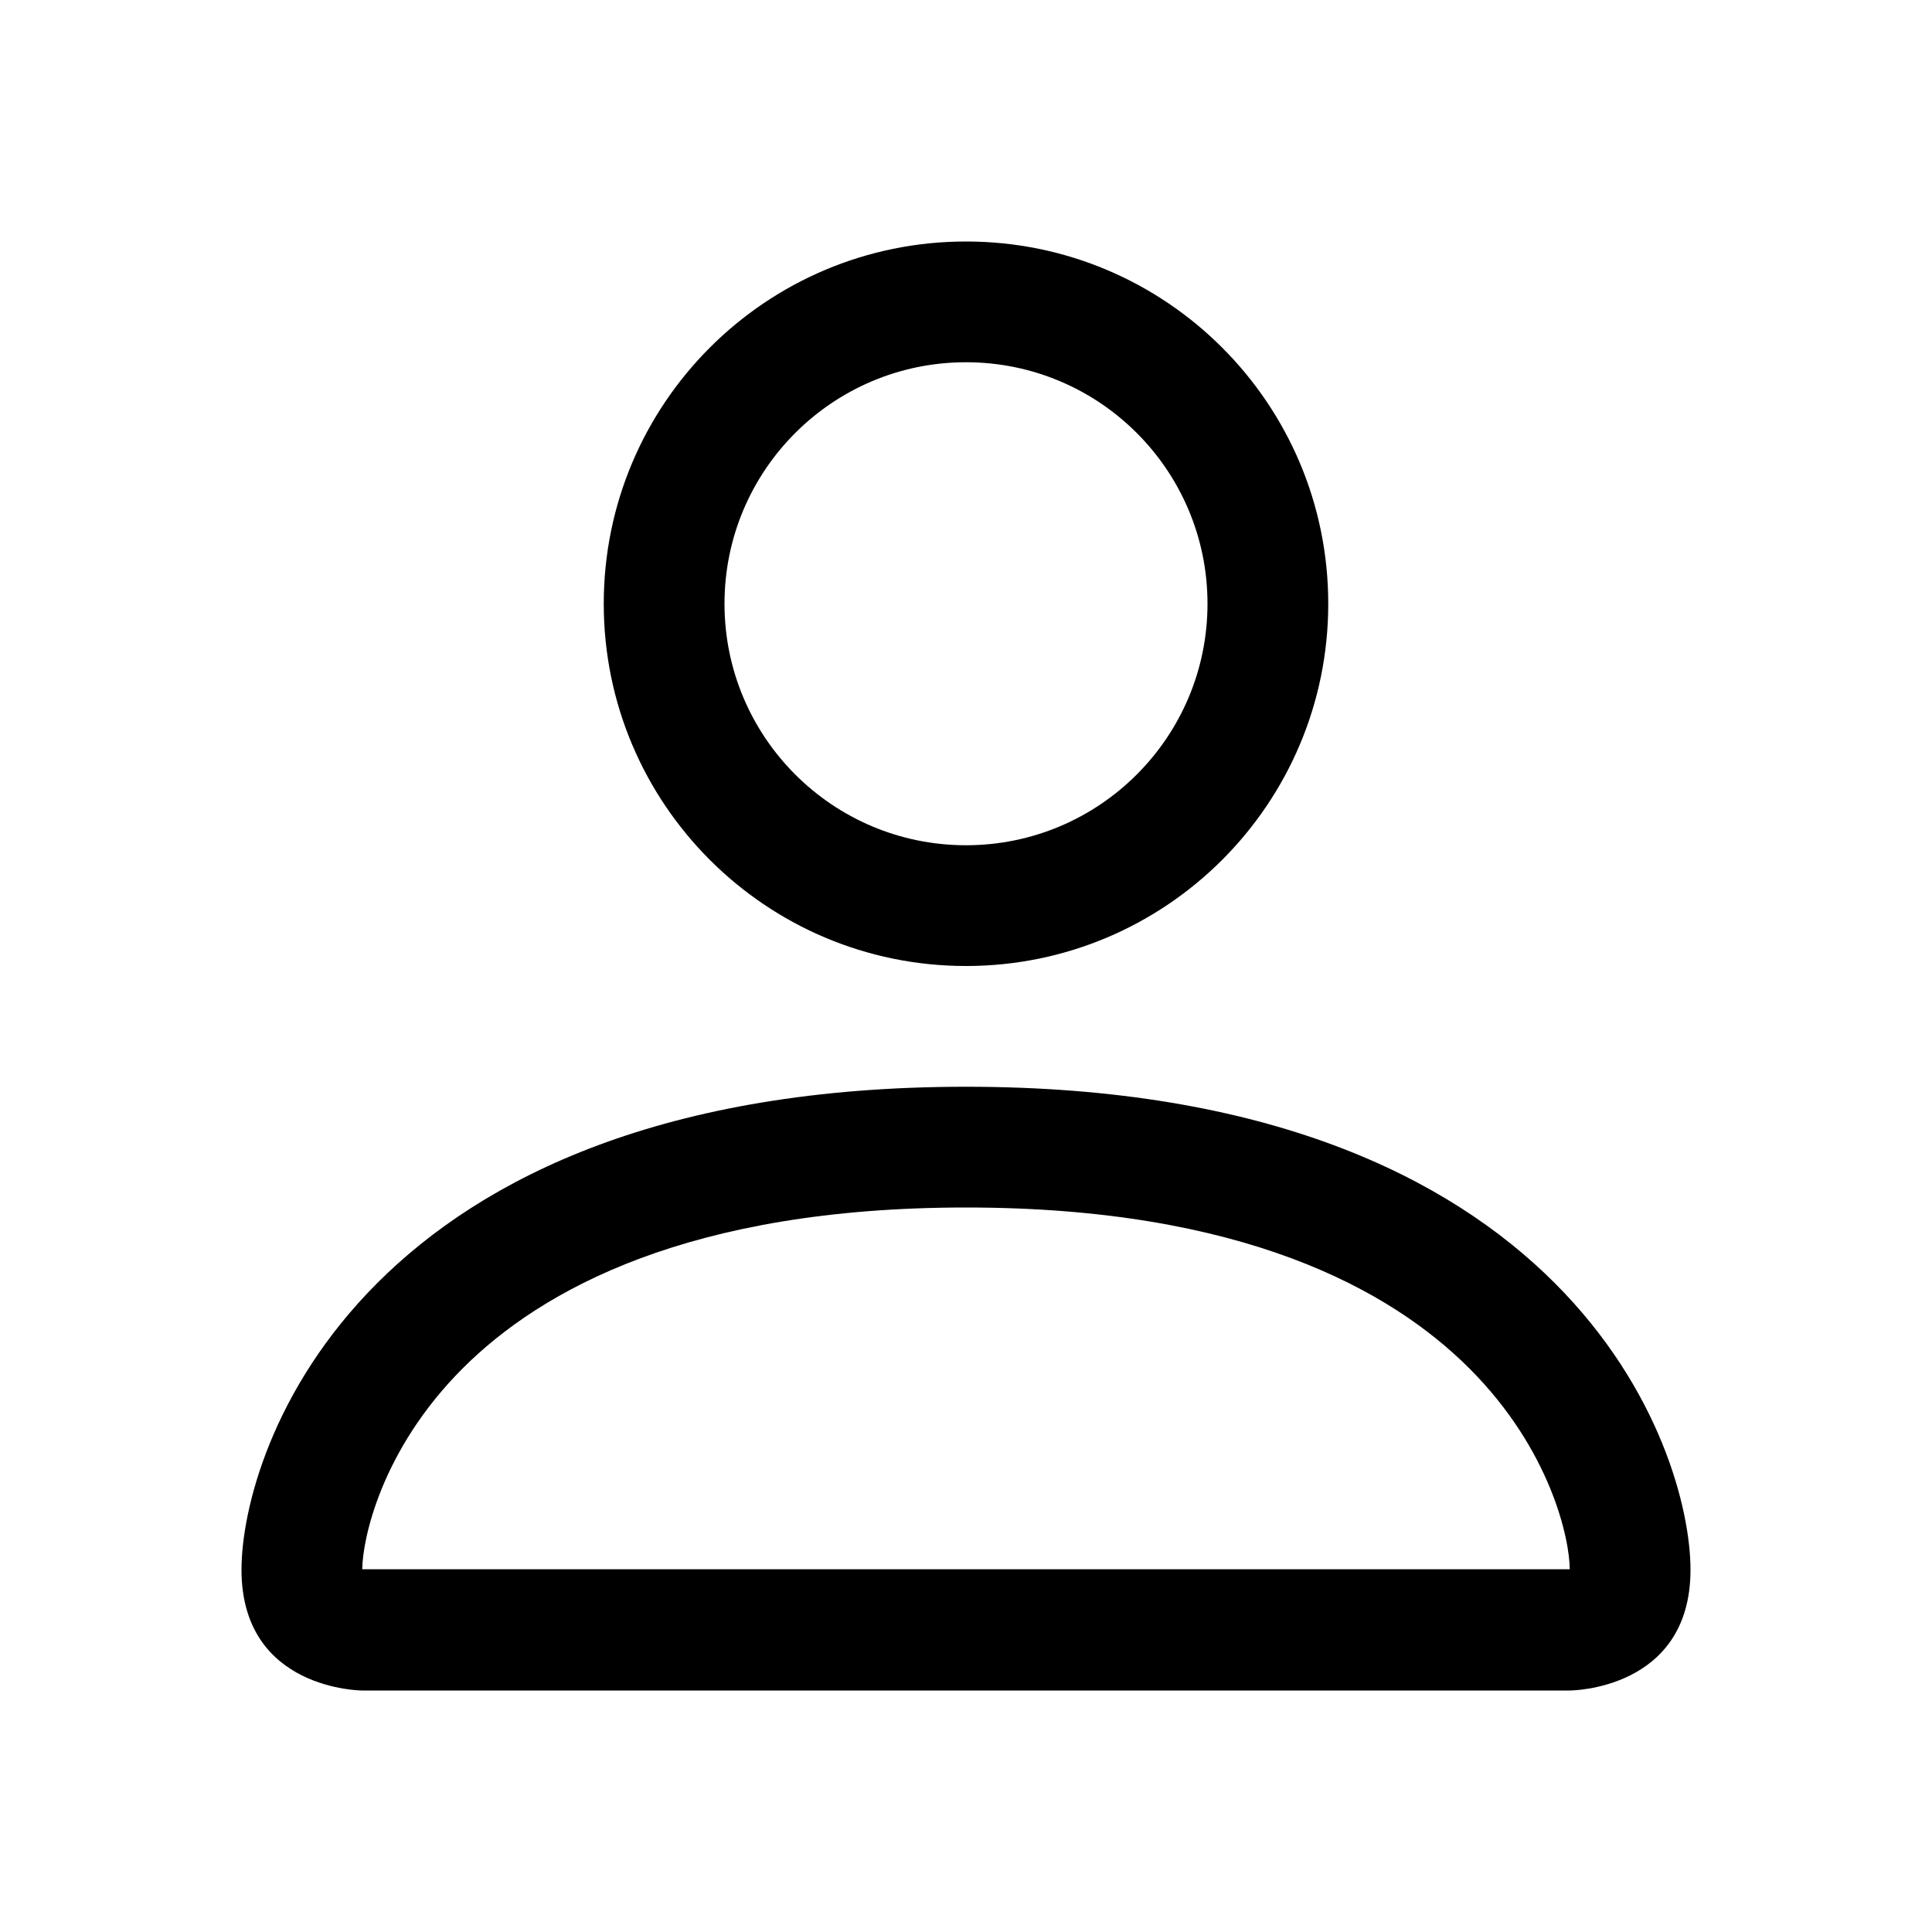
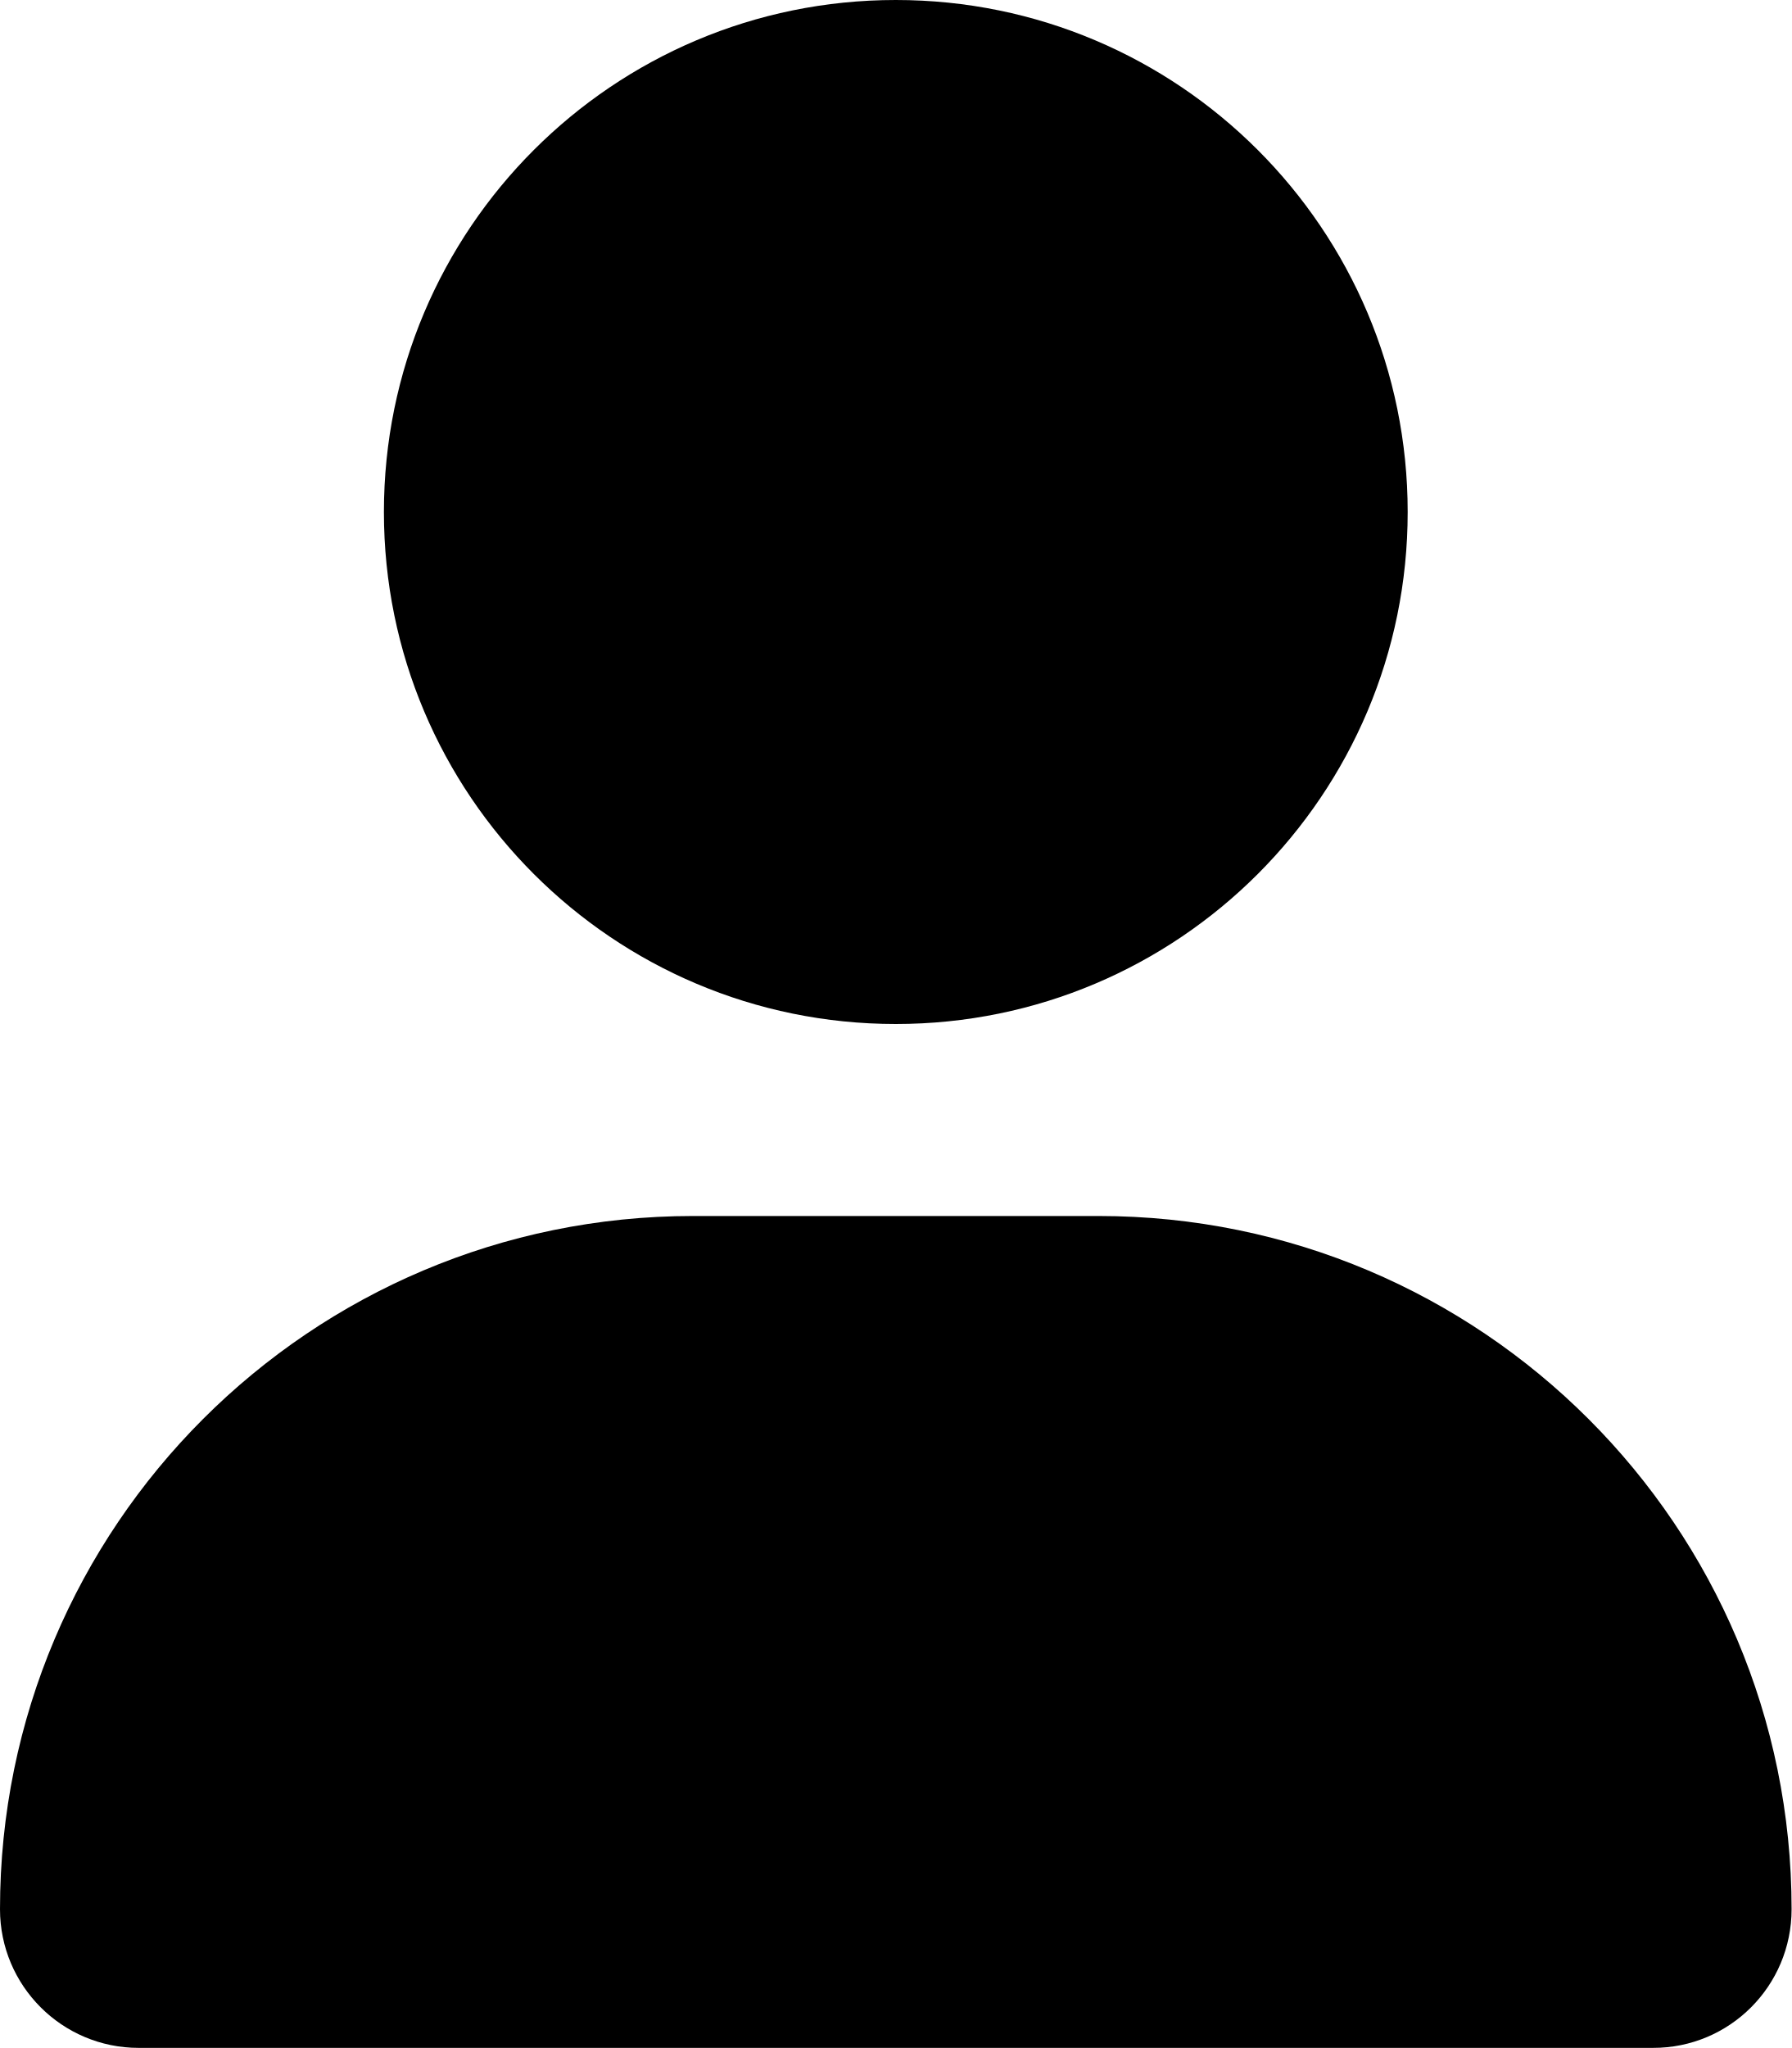
- <svg xmlns="http://www.w3.org/2000/svg" width="16" height="16" fill="currentColor" class="bi bi-person" viewBox="0 0 16 16">
-   <path d="M8 8a3 3 0 1 0 0-6 3 3 0 0 0 0 6zm2-3a2 2 0 1 1-4 0 2 2 0 0 1 4 0zm4 8c0 1-1 1-1 1H3s-1 0-1-1 1-4 6-4 6 3 6 4zm-1-.004c-.001-.246-.154-.986-.832-1.664C11.516 10.68 10.289 10 8 10c-2.29 0-3.516.68-4.168 1.332-.678.678-.83 1.418-.832 1.664h10z" />
+ <svg xmlns="http://www.w3.org/2000/svg" viewBox="0 0 448 512">
+   <path d="M224 256c70.7 0 128-57.31 128-128s-57.3-128-128-128C153.3 0 96 57.31 96 128S153.3 256 224 256zM274.7 304H173.3C77.61 304 0 381.6 0 477.3c0 19.14 15.52 34.67 34.66 34.67h378.7C432.5 512 448 496.5 448 477.3C448 381.6 370.4 304 274.7 304z" />
</svg>
